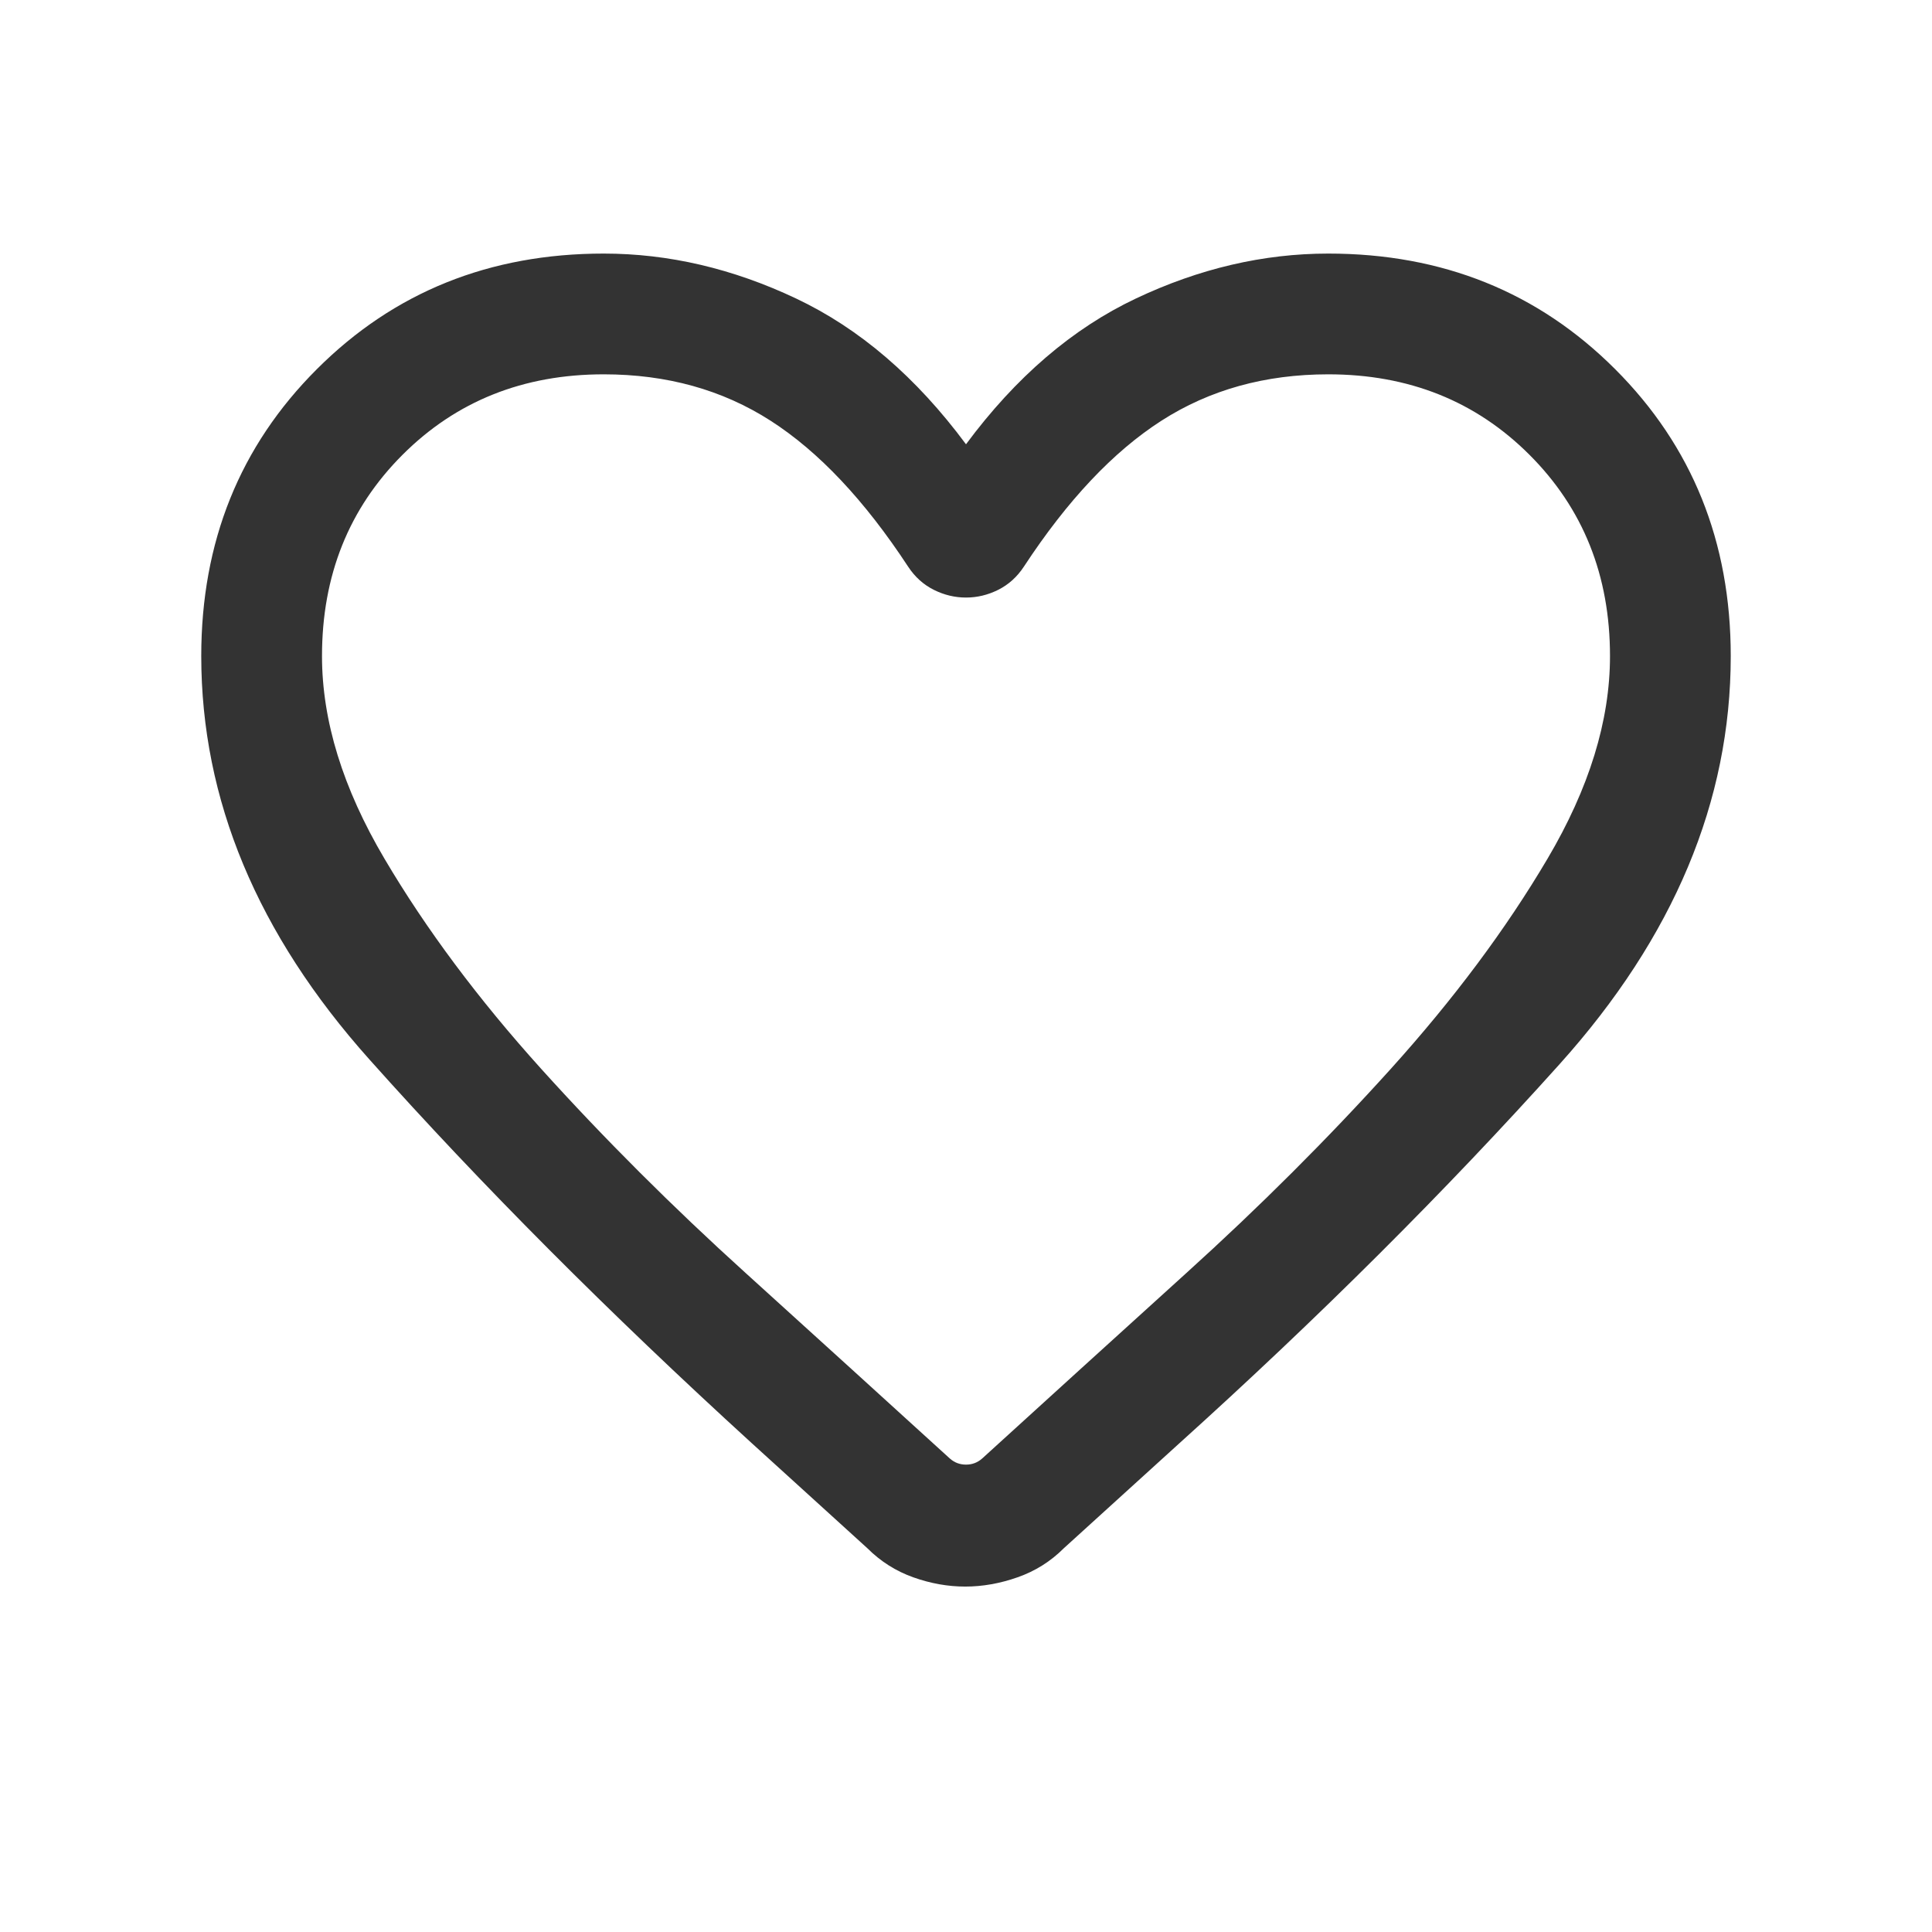
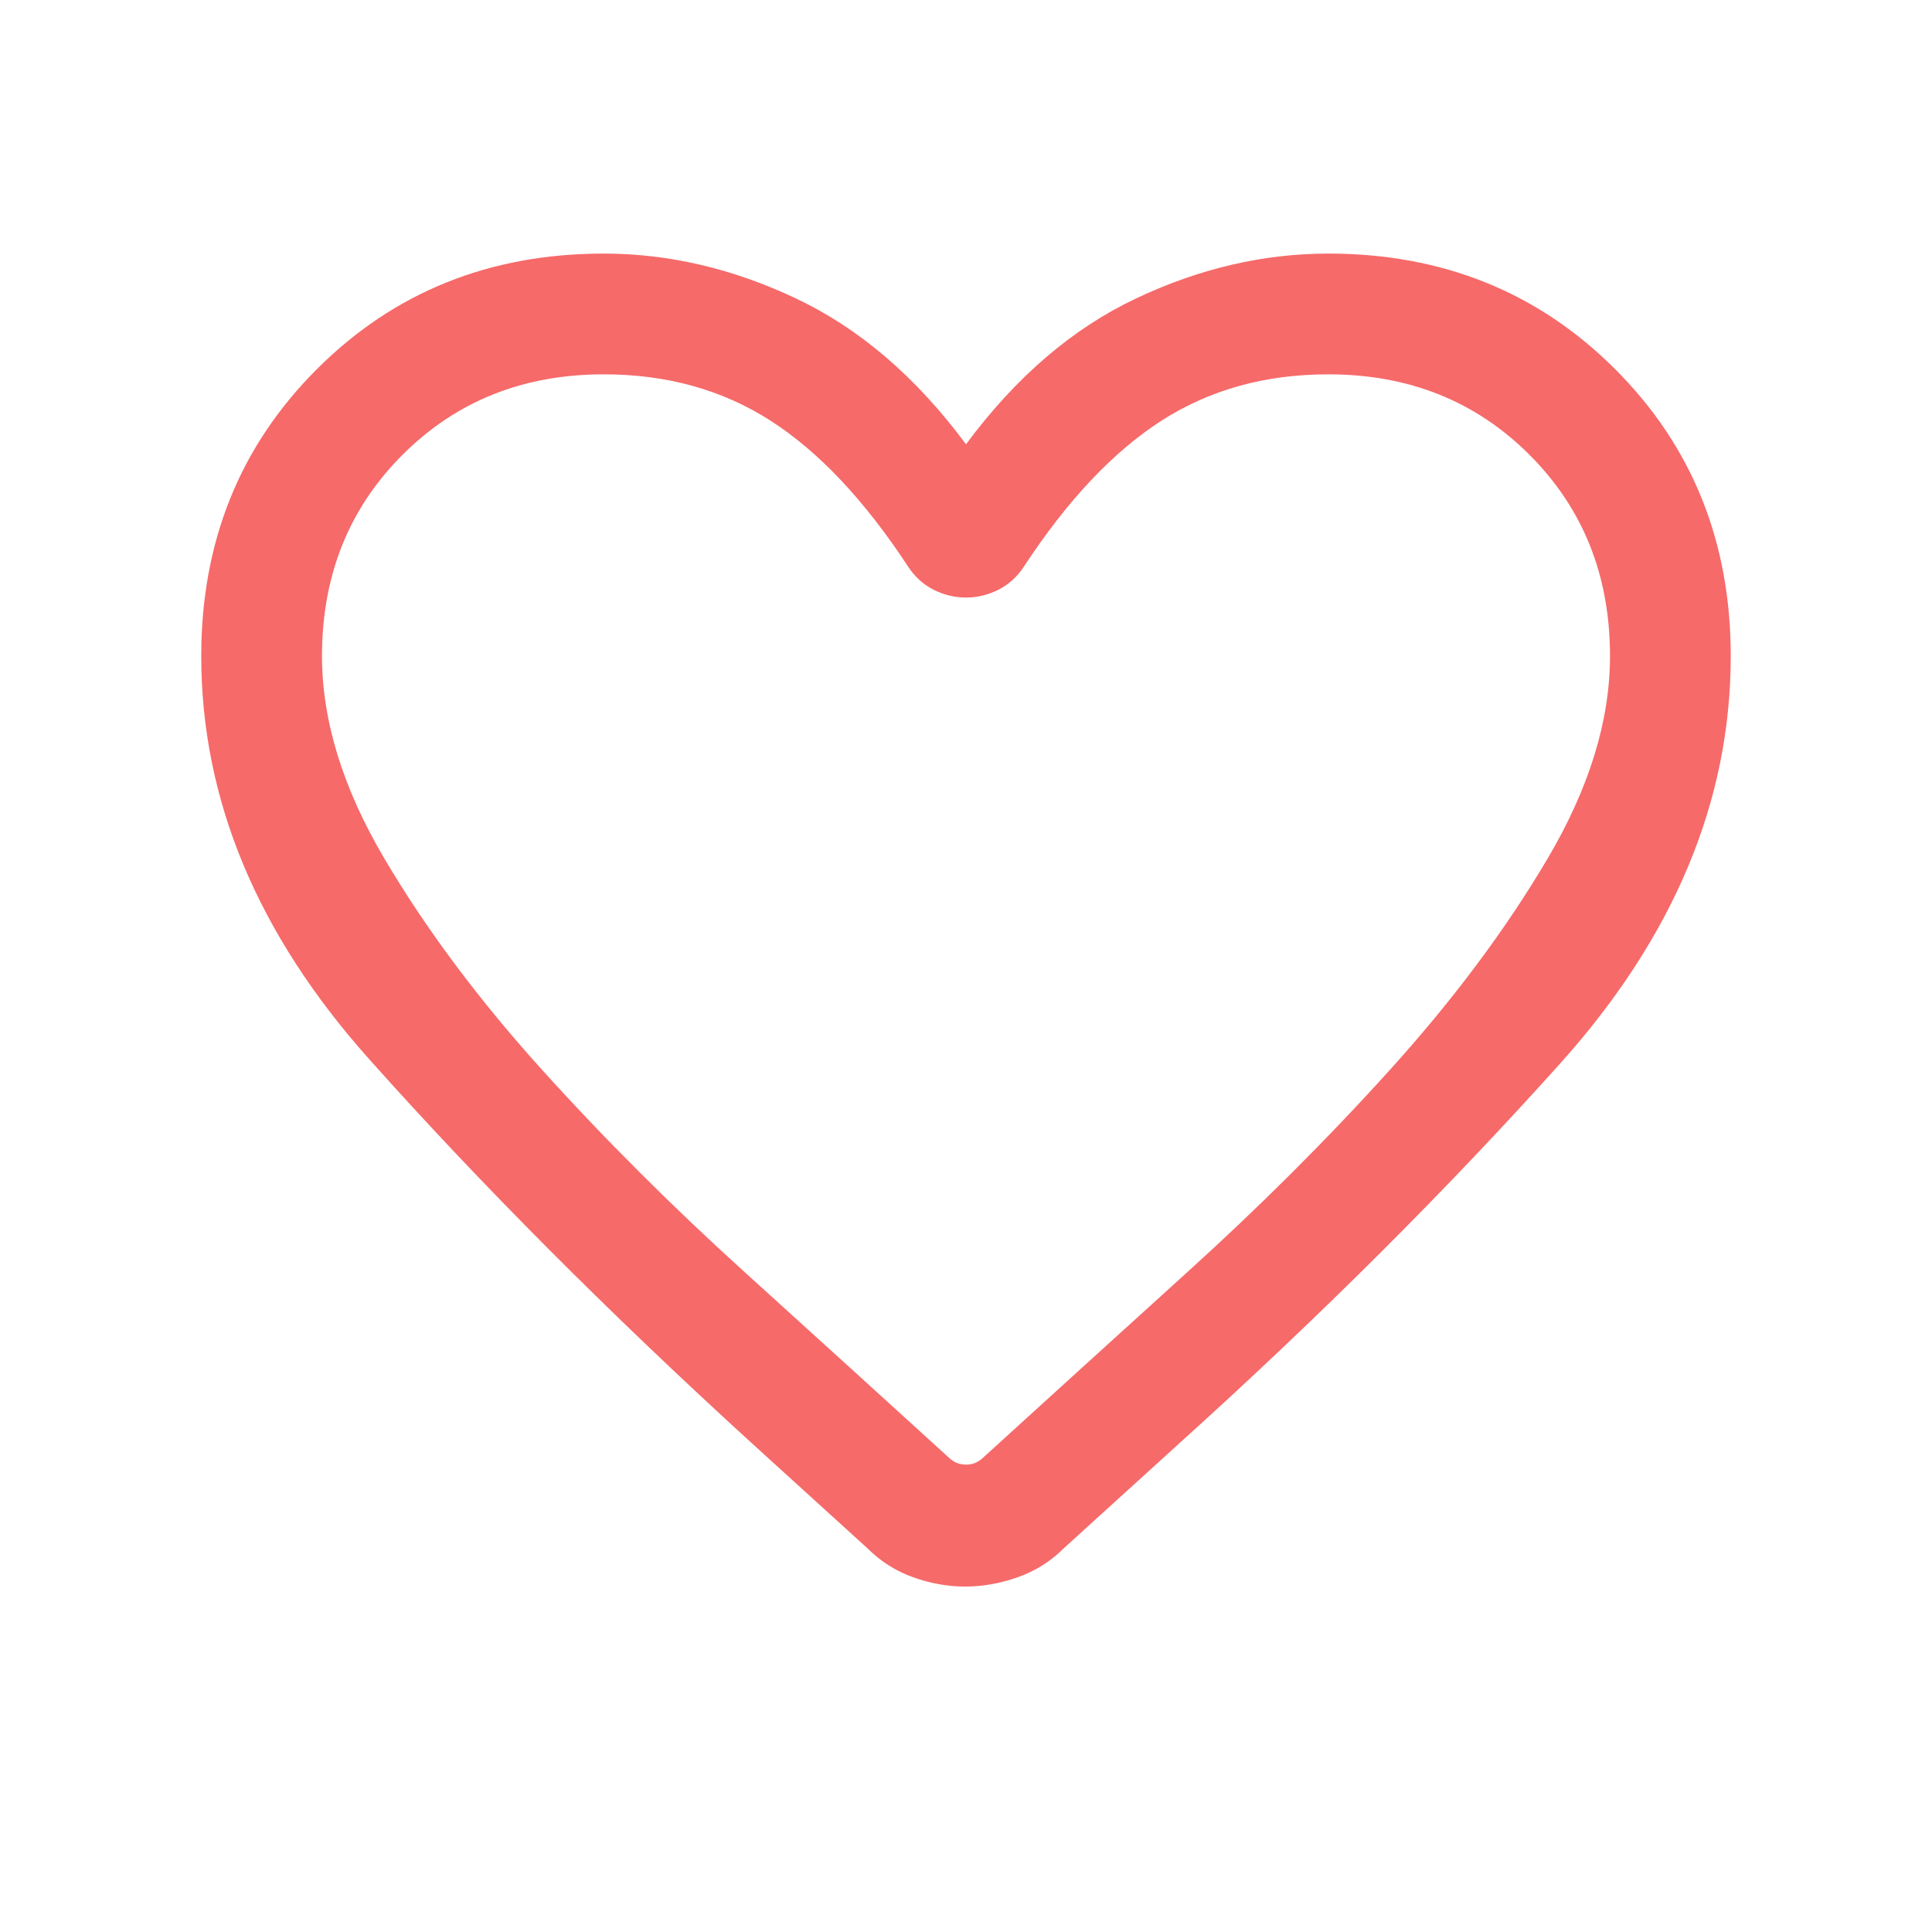
<svg xmlns="http://www.w3.org/2000/svg" width="24" height="24" viewBox="0 0 24 24" fill="none">
-   <path d="M11.991 19.709C11.776 19.709 11.561 19.671 11.345 19.594C11.129 19.517 10.939 19.397 10.775 19.233L9.338 17.927C7.566 16.31 5.982 14.722 4.59 13.162C3.196 11.603 2.5 9.932 2.5 8.15C2.5 6.731 2.978 5.543 3.936 4.586C4.893 3.629 6.081 3.15 7.5 3.15C8.306 3.15 9.103 3.336 9.889 3.708C10.676 4.08 11.38 4.683 12 5.519C12.62 4.683 13.324 4.08 14.111 3.708C14.897 3.336 15.694 3.15 16.5 3.15C17.919 3.15 19.107 3.629 20.064 4.586C21.021 5.543 21.5 6.731 21.5 8.15C21.5 9.951 20.792 11.641 19.375 13.218C17.958 14.796 16.379 16.37 14.636 17.942L13.215 19.233C13.051 19.397 12.86 19.517 12.64 19.594C12.421 19.671 12.204 19.709 11.991 19.709ZM11.281 7.039C10.74 6.214 10.17 5.61 9.572 5.226C8.974 4.842 8.283 4.65 7.5 4.65C6.5 4.65 5.667 4.983 5 5.65C4.333 6.317 4 7.15 4 8.15C4 8.953 4.259 9.792 4.776 10.667C5.293 11.543 5.943 12.413 6.724 13.279C7.505 14.144 8.352 14.99 9.264 15.815C10.175 16.641 11.02 17.408 11.798 18.117C11.856 18.169 11.923 18.194 12 18.194C12.077 18.194 12.144 18.169 12.202 18.117C12.98 17.408 13.825 16.641 14.736 15.815C15.648 14.99 16.495 14.144 17.276 13.279C18.057 12.413 18.707 11.543 19.224 10.667C19.741 9.792 20 8.953 20 8.15C20 7.15 19.667 6.317 19 5.65C18.333 4.983 17.5 4.65 16.5 4.65C15.717 4.65 15.026 4.842 14.428 5.226C13.83 5.61 13.26 6.214 12.719 7.039C12.635 7.167 12.528 7.263 12.4 7.327C12.272 7.391 12.139 7.423 12 7.423C11.861 7.423 11.728 7.391 11.6 7.327C11.472 7.263 11.365 7.167 11.281 7.039Z" fill="#333333" />
+   <path d="M11.991 19.709C11.776 19.709 11.561 19.671 11.345 19.594C11.129 19.517 10.939 19.397 10.775 19.233L9.338 17.927C7.566 16.31 5.982 14.722 4.59 13.162C3.196 11.603 2.5 9.932 2.5 8.15C2.5 6.731 2.978 5.543 3.936 4.586C4.893 3.629 6.081 3.15 7.5 3.15C8.306 3.15 9.103 3.336 9.889 3.708C10.676 4.08 11.38 4.683 12 5.519C12.62 4.683 13.324 4.08 14.111 3.708C14.897 3.336 15.694 3.15 16.5 3.15C17.919 3.15 19.107 3.629 20.064 4.586C21.021 5.543 21.5 6.731 21.5 8.15C21.5 9.951 20.792 11.641 19.375 13.218C17.958 14.796 16.379 16.37 14.636 17.942L13.215 19.233C13.051 19.397 12.86 19.517 12.64 19.594C12.421 19.671 12.204 19.709 11.991 19.709ZM11.281 7.039C10.74 6.214 10.17 5.61 9.572 5.226C8.974 4.842 8.283 4.65 7.5 4.65C6.5 4.65 5.667 4.983 5 5.65C4.333 6.317 4 7.15 4 8.15C4 8.953 4.259 9.792 4.776 10.667C5.293 11.543 5.943 12.413 6.724 13.279C7.505 14.144 8.352 14.99 9.264 15.815C10.175 16.641 11.02 17.408 11.798 18.117C11.856 18.169 11.923 18.194 12 18.194C12.077 18.194 12.144 18.169 12.202 18.117C12.98 17.408 13.825 16.641 14.736 15.815C15.648 14.99 16.495 14.144 17.276 13.279C18.057 12.413 18.707 11.543 19.224 10.667C19.741 9.792 20 8.953 20 8.15C20 7.15 19.667 6.317 19 5.65C18.333 4.983 17.5 4.65 16.5 4.65C15.717 4.65 15.026 4.842 14.428 5.226C13.83 5.61 13.26 6.214 12.719 7.039C12.635 7.167 12.528 7.263 12.4 7.327C12.272 7.391 12.139 7.423 12 7.423C11.861 7.423 11.728 7.391 11.6 7.327C11.472 7.263 11.365 7.167 11.281 7.039Z" fill="#F66A6A" />
</svg>
